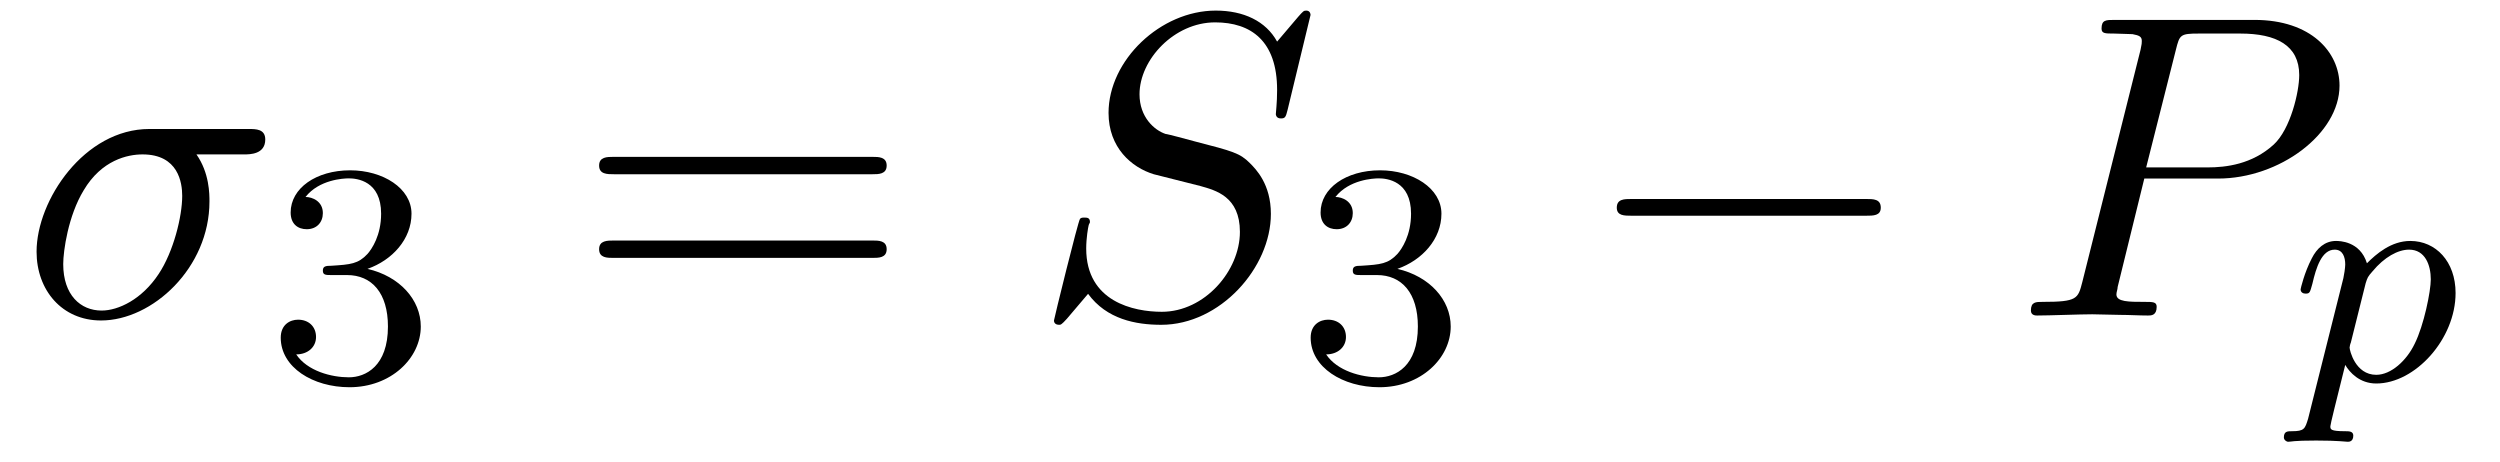
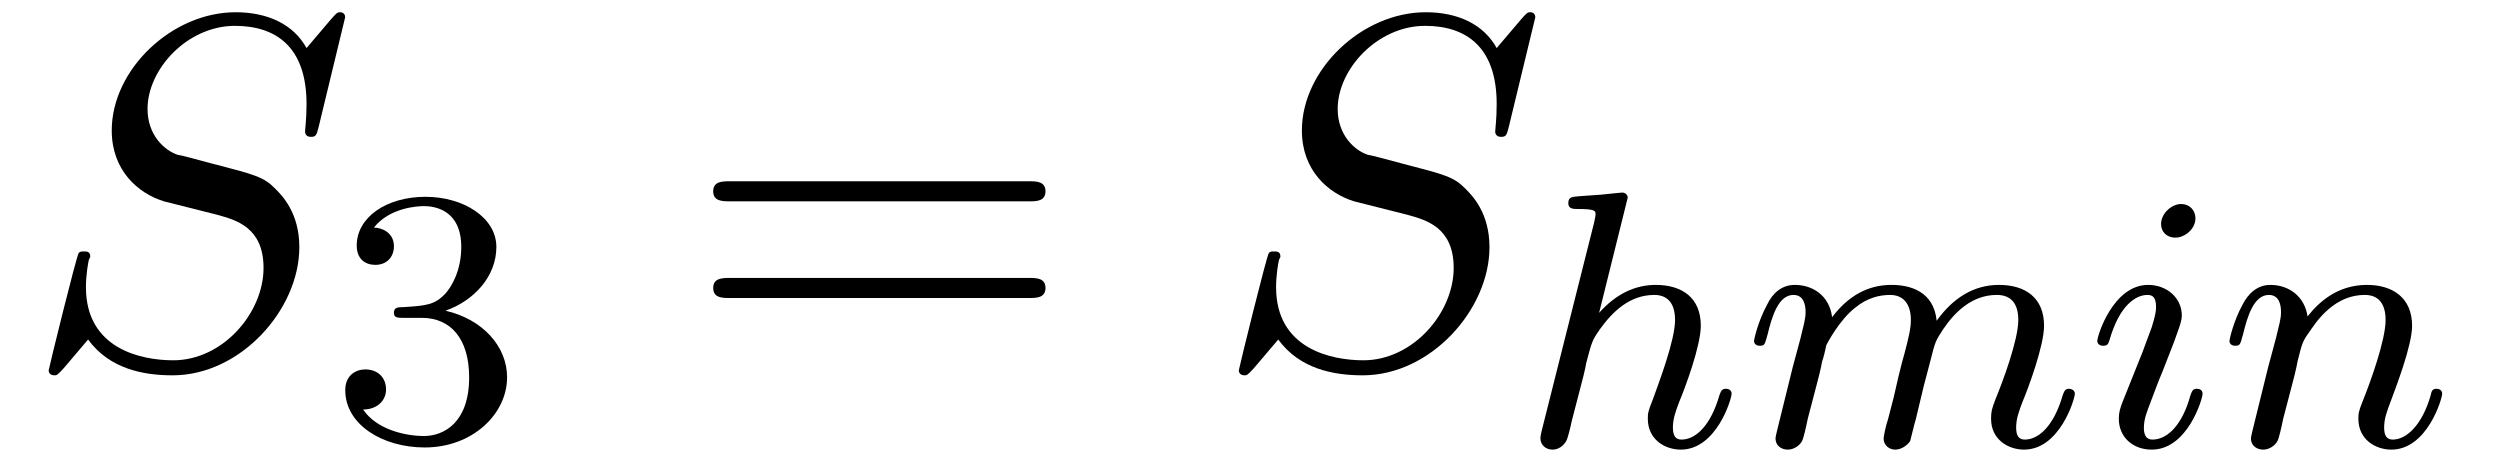
- <svg xmlns="http://www.w3.org/2000/svg" xmlns:xlink="http://www.w3.org/1999/xlink" viewBox="0 0 63.031 11.641" version="1.2">
+ <svg xmlns="http://www.w3.org/2000/svg" xmlns:xlink="http://www.w3.org/1999/xlink" viewBox="0 0 54.546 10.232" version="1.2">
  <defs>
    <g>
      <symbol overflow="visible" id="glyph0-0">
        <path style="stroke:none;" d="" />
      </symbol>
      <symbol overflow="visible" id="glyph0-1">
-         <path style="stroke:none;" d="M 5.656 -4.062 C 5.797 -4.062 6.188 -4.062 6.188 -4.438 C 6.188 -4.703 5.953 -4.703 5.766 -4.703 L 3.266 -4.703 C 1.625 -4.703 0.422 -2.906 0.422 -1.609 C 0.422 -0.641 1.062 0.125 2.047 0.125 C 3.344 0.125 4.781 -1.203 4.781 -2.875 C 4.781 -3.062 4.781 -3.594 4.453 -4.062 Z M 2.062 -0.125 C 1.531 -0.125 1.094 -0.516 1.094 -1.297 C 1.094 -1.625 1.219 -2.516 1.609 -3.156 C 2.062 -3.922 2.719 -4.062 3.094 -4.062 C 4 -4.062 4.094 -3.344 4.094 -3.016 C 4.094 -2.5 3.875 -1.609 3.5 -1.047 C 3.078 -0.406 2.484 -0.125 2.062 -0.125 Z M 2.062 -0.125 " />
-       </symbol>
-       <symbol overflow="visible" id="glyph0-2">
        <path style="stroke:none;" d="M 7.031 -7.578 C 7.031 -7.609 7.016 -7.688 6.922 -7.688 C 6.859 -7.688 6.844 -7.672 6.719 -7.531 L 6.188 -6.906 C 5.906 -7.422 5.344 -7.688 4.641 -7.688 C 3.25 -7.688 1.938 -6.438 1.938 -5.109 C 1.938 -4.234 2.516 -3.734 3.078 -3.562 L 4.25 -3.266 C 4.641 -3.156 5.25 -3 5.25 -2.109 C 5.25 -1.125 4.359 -0.094 3.281 -0.094 C 2.578 -0.094 1.375 -0.344 1.375 -1.688 C 1.375 -1.953 1.422 -2.219 1.438 -2.281 C 1.453 -2.328 1.469 -2.328 1.469 -2.359 C 1.469 -2.469 1.391 -2.469 1.328 -2.469 C 1.281 -2.469 1.25 -2.469 1.219 -2.438 C 1.172 -2.391 0.562 0.094 0.562 0.125 C 0.562 0.203 0.625 0.234 0.688 0.234 C 0.734 0.234 0.75 0.234 0.891 0.078 L 1.422 -0.547 C 1.891 0.094 2.625 0.234 3.266 0.234 C 4.75 0.234 6.031 -1.203 6.031 -2.562 C 6.031 -3.312 5.656 -3.688 5.5 -3.844 C 5.25 -4.094 5.078 -4.141 4.109 -4.391 C 3.875 -4.453 3.484 -4.562 3.375 -4.578 C 3.094 -4.672 2.719 -5 2.719 -5.578 C 2.719 -6.453 3.594 -7.391 4.625 -7.391 C 5.531 -7.391 6.188 -6.922 6.188 -5.688 C 6.188 -5.344 6.156 -5.141 6.156 -5.078 C 6.156 -5.078 6.156 -4.969 6.281 -4.969 C 6.391 -4.969 6.406 -5 6.453 -5.188 Z M 7.031 -7.578 " />
-       </symbol>
-       <symbol overflow="visible" id="glyph0-3">
-         <path style="stroke:none;" d="M 3.297 -3.453 L 5.156 -3.453 C 6.703 -3.453 8.219 -4.578 8.219 -5.797 C 8.219 -6.641 7.5 -7.453 6.078 -7.453 L 2.547 -7.453 C 2.328 -7.453 2.219 -7.453 2.219 -7.234 C 2.219 -7.109 2.312 -7.109 2.531 -7.109 C 2.672 -7.109 2.875 -7.094 3 -7.094 C 3.172 -7.062 3.234 -7.031 3.234 -6.922 C 3.234 -6.875 3.234 -6.844 3.203 -6.703 L 1.734 -0.844 C 1.625 -0.422 1.609 -0.344 0.734 -0.344 C 0.562 -0.344 0.438 -0.344 0.438 -0.125 C 0.438 0 0.562 0 0.594 0 C 0.906 0 1.672 -0.031 1.984 -0.031 C 2.219 -0.031 2.453 -0.016 2.688 -0.016 C 2.922 -0.016 3.156 0 3.391 0 C 3.469 0 3.609 0 3.609 -0.219 C 3.609 -0.344 3.516 -0.344 3.297 -0.344 C 2.906 -0.344 2.594 -0.344 2.594 -0.531 C 2.594 -0.594 2.625 -0.656 2.625 -0.719 Z M 4.094 -6.703 C 4.188 -7.078 4.203 -7.109 4.672 -7.109 L 5.719 -7.109 C 6.625 -7.109 7.203 -6.812 7.203 -6.062 C 7.203 -5.641 6.984 -4.703 6.562 -4.312 C 6.016 -3.812 5.359 -3.734 4.891 -3.734 L 3.344 -3.734 Z M 4.094 -6.703 " />
      </symbol>
      <symbol overflow="visible" id="glyph1-0">
        <path style="stroke:none;" d="" />
      </symbol>
      <symbol overflow="visible" id="glyph1-1">
        <path style="stroke:none;" d="M 2.016 -2.656 C 2.641 -2.656 3.047 -2.203 3.047 -1.359 C 3.047 -0.359 2.484 -0.078 2.062 -0.078 C 1.625 -0.078 1.016 -0.234 0.734 -0.656 C 1.031 -0.656 1.234 -0.844 1.234 -1.094 C 1.234 -1.359 1.047 -1.531 0.781 -1.531 C 0.578 -1.531 0.344 -1.406 0.344 -1.078 C 0.344 -0.328 1.156 0.172 2.078 0.172 C 3.125 0.172 3.875 -0.562 3.875 -1.359 C 3.875 -2.031 3.344 -2.625 2.531 -2.812 C 3.156 -3.031 3.641 -3.562 3.641 -4.203 C 3.641 -4.844 2.922 -5.297 2.094 -5.297 C 1.234 -5.297 0.594 -4.844 0.594 -4.234 C 0.594 -3.938 0.781 -3.812 1 -3.812 C 1.25 -3.812 1.406 -3.984 1.406 -4.219 C 1.406 -4.516 1.141 -4.625 0.969 -4.625 C 1.312 -5.062 1.922 -5.094 2.062 -5.094 C 2.266 -5.094 2.875 -5.031 2.875 -4.203 C 2.875 -3.656 2.641 -3.312 2.531 -3.188 C 2.297 -2.938 2.109 -2.922 1.625 -2.891 C 1.469 -2.891 1.406 -2.875 1.406 -2.766 C 1.406 -2.656 1.484 -2.656 1.625 -2.656 Z M 2.016 -2.656 " />
      </symbol>
      <symbol overflow="visible" id="glyph2-0">
        <path style="stroke:none;" d="" />
      </symbol>
      <symbol overflow="visible" id="glyph2-1">
        <path style="stroke:none;" d="M 7.5 -3.562 C 7.656 -3.562 7.859 -3.562 7.859 -3.781 C 7.859 -4 7.656 -4 7.5 -4 L 0.969 -4 C 0.812 -4 0.609 -4 0.609 -3.781 C 0.609 -3.562 0.812 -3.562 0.984 -3.562 Z M 7.5 -1.453 C 7.656 -1.453 7.859 -1.453 7.859 -1.672 C 7.859 -1.891 7.656 -1.891 7.5 -1.891 L 0.984 -1.891 C 0.812 -1.891 0.609 -1.891 0.609 -1.672 C 0.609 -1.453 0.812 -1.453 0.969 -1.453 Z M 7.5 -1.453 " />
      </symbol>
      <symbol overflow="visible" id="glyph3-0">
        <path style="stroke:none;" d="" />
      </symbol>
      <symbol overflow="visible" id="glyph3-1">
-         <path style="stroke:none;" d="M 7.188 -2.516 C 7.375 -2.516 7.562 -2.516 7.562 -2.719 C 7.562 -2.938 7.375 -2.938 7.188 -2.938 L 1.281 -2.938 C 1.094 -2.938 0.906 -2.938 0.906 -2.719 C 0.906 -2.516 1.094 -2.516 1.281 -2.516 Z M 7.188 -2.516 " />
+         <path style="stroke:none;" d="M 2.328 -5.297 C 2.328 -5.312 2.359 -5.406 2.359 -5.422 C 2.359 -5.453 2.328 -5.531 2.234 -5.531 C 2.203 -5.531 1.953 -5.5 1.766 -5.484 L 1.328 -5.453 C 1.141 -5.438 1.062 -5.438 1.062 -5.297 C 1.062 -5.172 1.172 -5.172 1.281 -5.172 C 1.656 -5.172 1.656 -5.125 1.656 -5.062 C 1.656 -5.031 1.656 -5.016 1.625 -4.875 L 0.484 -0.344 C 0.453 -0.219 0.453 -0.172 0.453 -0.172 C 0.453 -0.031 0.562 0.078 0.719 0.078 C 0.844 0.078 0.953 0 1.016 -0.109 C 1.047 -0.156 1.109 -0.406 1.141 -0.562 L 1.328 -1.281 C 1.359 -1.391 1.438 -1.703 1.453 -1.812 C 1.578 -2.281 1.578 -2.297 1.75 -2.547 C 2.031 -2.938 2.406 -3.297 2.938 -3.297 C 3.219 -3.297 3.391 -3.125 3.391 -2.75 C 3.391 -2.312 3.047 -1.406 2.906 -1.016 C 2.797 -0.75 2.797 -0.703 2.797 -0.594 C 2.797 -0.141 3.172 0.078 3.516 0.078 C 4.297 0.078 4.625 -1.031 4.625 -1.141 C 4.625 -1.219 4.562 -1.25 4.5 -1.25 C 4.406 -1.25 4.391 -1.188 4.359 -1.109 C 4.172 -0.453 3.844 -0.141 3.531 -0.141 C 3.406 -0.141 3.344 -0.219 3.344 -0.406 C 3.344 -0.594 3.406 -0.766 3.484 -0.969 C 3.609 -1.266 3.953 -2.188 3.953 -2.625 C 3.953 -3.234 3.547 -3.516 2.969 -3.516 C 2.531 -3.516 2.109 -3.328 1.734 -2.906 Z M 2.328 -5.297 " />
      </symbol>
-       <symbol overflow="visible" id="glyph4-0">
-         <path style="stroke:none;" d="" />
+       <symbol overflow="visible" id="glyph3-2">
+         <path style="stroke:none;" d="M 1.594 -1.312 C 1.625 -1.422 1.703 -1.734 1.719 -1.844 C 1.75 -1.922 1.797 -2.125 1.812 -2.203 C 1.828 -2.234 2.094 -2.75 2.438 -3.016 C 2.703 -3.234 2.969 -3.297 3.203 -3.297 C 3.484 -3.297 3.656 -3.109 3.656 -2.75 C 3.656 -2.562 3.609 -2.375 3.516 -2.016 C 3.453 -1.812 3.328 -1.281 3.281 -1.062 L 3.156 -0.578 C 3.109 -0.453 3.062 -0.203 3.062 -0.172 C 3.062 0.016 3.219 0.078 3.312 0.078 C 3.453 0.078 3.578 -0.016 3.641 -0.109 C 3.656 -0.156 3.719 -0.438 3.766 -0.594 L 3.938 -1.312 C 3.969 -1.422 4.047 -1.734 4.078 -1.844 C 4.188 -2.281 4.188 -2.281 4.359 -2.547 C 4.625 -2.938 5 -3.297 5.531 -3.297 C 5.828 -3.297 6 -3.125 6 -2.75 C 6 -2.312 5.656 -1.391 5.5 -1.016 C 5.422 -0.812 5.406 -0.75 5.406 -0.594 C 5.406 -0.141 5.781 0.078 6.125 0.078 C 6.906 0.078 7.234 -1.031 7.234 -1.141 C 7.234 -1.219 7.156 -1.25 7.109 -1.25 C 7.016 -1.25 7 -1.188 6.969 -1.109 C 6.781 -0.453 6.453 -0.141 6.141 -0.141 C 6.016 -0.141 5.953 -0.219 5.953 -0.406 C 5.953 -0.594 6.016 -0.766 6.094 -0.969 C 6.219 -1.266 6.562 -2.188 6.562 -2.625 C 6.562 -3.234 6.156 -3.516 5.578 -3.516 C 5.031 -3.516 4.578 -3.234 4.219 -2.734 C 4.156 -3.375 3.641 -3.516 3.234 -3.516 C 2.859 -3.516 2.375 -3.391 1.938 -2.812 C 1.875 -3.297 1.5 -3.516 1.125 -3.516 C 0.844 -3.516 0.641 -3.344 0.516 -3.078 C 0.312 -2.703 0.234 -2.312 0.234 -2.297 C 0.234 -2.219 0.297 -2.188 0.359 -2.188 C 0.469 -2.188 0.469 -2.219 0.531 -2.438 C 0.625 -2.828 0.766 -3.297 1.094 -3.297 C 1.312 -3.297 1.359 -3.094 1.359 -2.922 C 1.359 -2.766 1.312 -2.625 1.25 -2.359 C 1.234 -2.297 1.109 -1.828 1.078 -1.719 L 0.781 -0.516 C 0.75 -0.391 0.703 -0.203 0.703 -0.172 C 0.703 0.016 0.859 0.078 0.969 0.078 C 1.109 0.078 1.234 -0.016 1.281 -0.109 C 1.312 -0.156 1.375 -0.438 1.406 -0.594 Z M 1.594 -1.312 " />
      </symbol>
-       <symbol overflow="visible" id="glyph4-1">
-         <path style="stroke:none;" d="M 0.422 0.969 C 0.344 1.219 0.328 1.281 0.016 1.281 C -0.094 1.281 -0.188 1.281 -0.188 1.438 C -0.188 1.5 -0.125 1.547 -0.078 1.547 C 0 1.547 0.031 1.516 0.625 1.516 C 1.188 1.516 1.359 1.547 1.422 1.547 C 1.453 1.547 1.562 1.547 1.562 1.391 C 1.562 1.281 1.453 1.281 1.359 1.281 C 0.984 1.281 0.984 1.234 0.984 1.156 C 0.984 1.109 1.125 0.547 1.359 -0.391 C 1.469 -0.203 1.719 0.078 2.141 0.078 C 3.125 0.078 4.141 -1.047 4.141 -2.203 C 4.141 -3 3.641 -3.516 3 -3.516 C 2.516 -3.516 2.141 -3.188 1.906 -2.953 C 1.734 -3.516 1.203 -3.516 1.125 -3.516 C 0.844 -3.516 0.641 -3.328 0.516 -3.078 C 0.328 -2.719 0.234 -2.312 0.234 -2.297 C 0.234 -2.219 0.297 -2.188 0.359 -2.188 C 0.469 -2.188 0.469 -2.219 0.531 -2.438 C 0.625 -2.844 0.766 -3.297 1.094 -3.297 C 1.297 -3.297 1.359 -3.109 1.359 -2.922 C 1.359 -2.844 1.328 -2.641 1.312 -2.578 Z M 1.875 -2.453 C 1.922 -2.594 1.922 -2.609 2.047 -2.75 C 2.344 -3.109 2.688 -3.297 2.969 -3.297 C 3.375 -3.297 3.516 -2.906 3.516 -2.547 C 3.516 -2.25 3.344 -1.391 3.109 -0.922 C 2.906 -0.5 2.516 -0.141 2.141 -0.141 C 1.609 -0.141 1.469 -0.766 1.469 -0.828 C 1.469 -0.844 1.484 -0.922 1.5 -0.953 Z M 1.875 -2.453 " />
+       <symbol overflow="visible" id="glyph3-3">
+         <path style="stroke:none;" d="M 2.375 -4.969 C 2.375 -5.141 2.25 -5.281 2.062 -5.281 C 1.859 -5.281 1.625 -5.078 1.625 -4.844 C 1.625 -4.672 1.75 -4.547 1.938 -4.547 C 2.141 -4.547 2.375 -4.734 2.375 -4.969 Z M 1.219 -2.047 L 0.781 -0.953 C 0.734 -0.828 0.703 -0.734 0.703 -0.594 C 0.703 -0.203 1 0.078 1.422 0.078 C 2.203 0.078 2.531 -1.031 2.531 -1.141 C 2.531 -1.219 2.469 -1.25 2.406 -1.25 C 2.312 -1.25 2.297 -1.188 2.266 -1.109 C 2.094 -0.469 1.766 -0.141 1.438 -0.141 C 1.344 -0.141 1.25 -0.188 1.25 -0.391 C 1.25 -0.594 1.312 -0.734 1.406 -0.984 C 1.484 -1.188 1.562 -1.406 1.656 -1.625 L 1.906 -2.266 C 1.969 -2.453 2.078 -2.703 2.078 -2.844 C 2.078 -3.234 1.75 -3.516 1.344 -3.516 C 0.578 -3.516 0.234 -2.406 0.234 -2.297 C 0.234 -2.219 0.297 -2.188 0.359 -2.188 C 0.469 -2.188 0.469 -2.234 0.5 -2.312 C 0.719 -3.078 1.078 -3.297 1.328 -3.297 C 1.438 -3.297 1.516 -3.25 1.516 -3.031 C 1.516 -2.953 1.5 -2.844 1.422 -2.594 Z M 1.219 -2.047 " />
+       </symbol>
+       <symbol overflow="visible" id="glyph3-4">
+         <path style="stroke:none;" d="M 1.594 -1.312 C 1.625 -1.422 1.703 -1.734 1.719 -1.844 C 1.828 -2.281 1.828 -2.281 2.016 -2.547 C 2.281 -2.938 2.656 -3.297 3.188 -3.297 C 3.469 -3.297 3.641 -3.125 3.641 -2.75 C 3.641 -2.312 3.312 -1.406 3.156 -1.016 C 3.047 -0.75 3.047 -0.703 3.047 -0.594 C 3.047 -0.141 3.422 0.078 3.766 0.078 C 4.547 0.078 4.875 -1.031 4.875 -1.141 C 4.875 -1.219 4.812 -1.25 4.75 -1.25 C 4.656 -1.25 4.641 -1.188 4.625 -1.109 C 4.438 -0.453 4.094 -0.141 3.797 -0.141 C 3.672 -0.141 3.609 -0.219 3.609 -0.406 C 3.609 -0.594 3.672 -0.766 3.75 -0.969 C 3.859 -1.266 4.219 -2.188 4.219 -2.625 C 4.219 -3.234 3.797 -3.516 3.234 -3.516 C 2.578 -3.516 2.172 -3.125 1.938 -2.828 C 1.875 -3.266 1.531 -3.516 1.125 -3.516 C 0.844 -3.516 0.641 -3.328 0.516 -3.078 C 0.312 -2.703 0.234 -2.312 0.234 -2.297 C 0.234 -2.219 0.297 -2.188 0.359 -2.188 C 0.469 -2.188 0.469 -2.219 0.531 -2.438 C 0.625 -2.828 0.766 -3.297 1.094 -3.297 C 1.312 -3.297 1.359 -3.094 1.359 -2.922 C 1.359 -2.766 1.312 -2.625 1.25 -2.359 C 1.234 -2.297 1.109 -1.828 1.078 -1.719 L 0.781 -0.516 C 0.75 -0.391 0.703 -0.203 0.703 -0.172 C 0.703 0.016 0.859 0.078 0.969 0.078 C 1.109 0.078 1.234 -0.016 1.281 -0.109 C 1.312 -0.156 1.375 -0.438 1.406 -0.594 Z M 1.594 -1.312 " />
      </symbol>
    </g>
-     <clipPath id="clip1">
-       <path d="M 57 6 L 62 6 L 62 11.641 L 57 11.641 Z M 57 6 " />
-     </clipPath>
  </defs>
  <g id="surface1">
    <g style="fill:rgb(0%,0%,0%);fill-opacity:1;">
      <use xlink:href="#glyph0-1" x="0.5" y="7.955" />
    </g>
    <g style="fill:rgb(0%,0%,0%);fill-opacity:1;">
-       <use xlink:href="#glyph1-1" x="6.734" y="9.591" />
+       <use xlink:href="#glyph1-1" x="7.189" y="9.591" />
    </g>
    <g style="fill:rgb(0%,0%,0%);fill-opacity:1;">
-       <use xlink:href="#glyph2-1" x="14.496" y="7.955" />
+       <use xlink:href="#glyph2-1" x="14.952" y="7.955" />
    </g>
    <g style="fill:rgb(0%,0%,0%);fill-opacity:1;">
-       <use xlink:href="#glyph0-2" x="26.011" y="7.955" />
+       <use xlink:href="#glyph0-1" x="26.467" y="7.955" />
    </g>
    <g style="fill:rgb(0%,0%,0%);fill-opacity:1;">
-       <use xlink:href="#glyph1-1" x="32.701" y="9.591" />
-     </g>
-     <g style="fill:rgb(0%,0%,0%);fill-opacity:1;">
-       <use xlink:href="#glyph3-1" x="39.857" y="7.955" />
-     </g>
-     <g style="fill:rgb(0%,0%,0%);fill-opacity:1;">
-       <use xlink:href="#glyph0-3" x="50.766" y="7.955" />
-     </g>
-     <g clip-path="url(#clip1)" clip-rule="nonzero">
-       <g style="fill:rgb(0%,0%,0%);fill-opacity:1;">
-         <use xlink:href="#glyph4-1" x="57.77" y="9.591" />
-       </g>
+       <use xlink:href="#glyph3-1" x="33.156" y="9.732" />
+       <use xlink:href="#glyph3-2" x="38.036" y="9.732" />
+       <use xlink:href="#glyph3-3" x="45.526" y="9.732" />
+       <use xlink:href="#glyph3-4" x="48.409" y="9.732" />
    </g>
  </g>
</svg>
